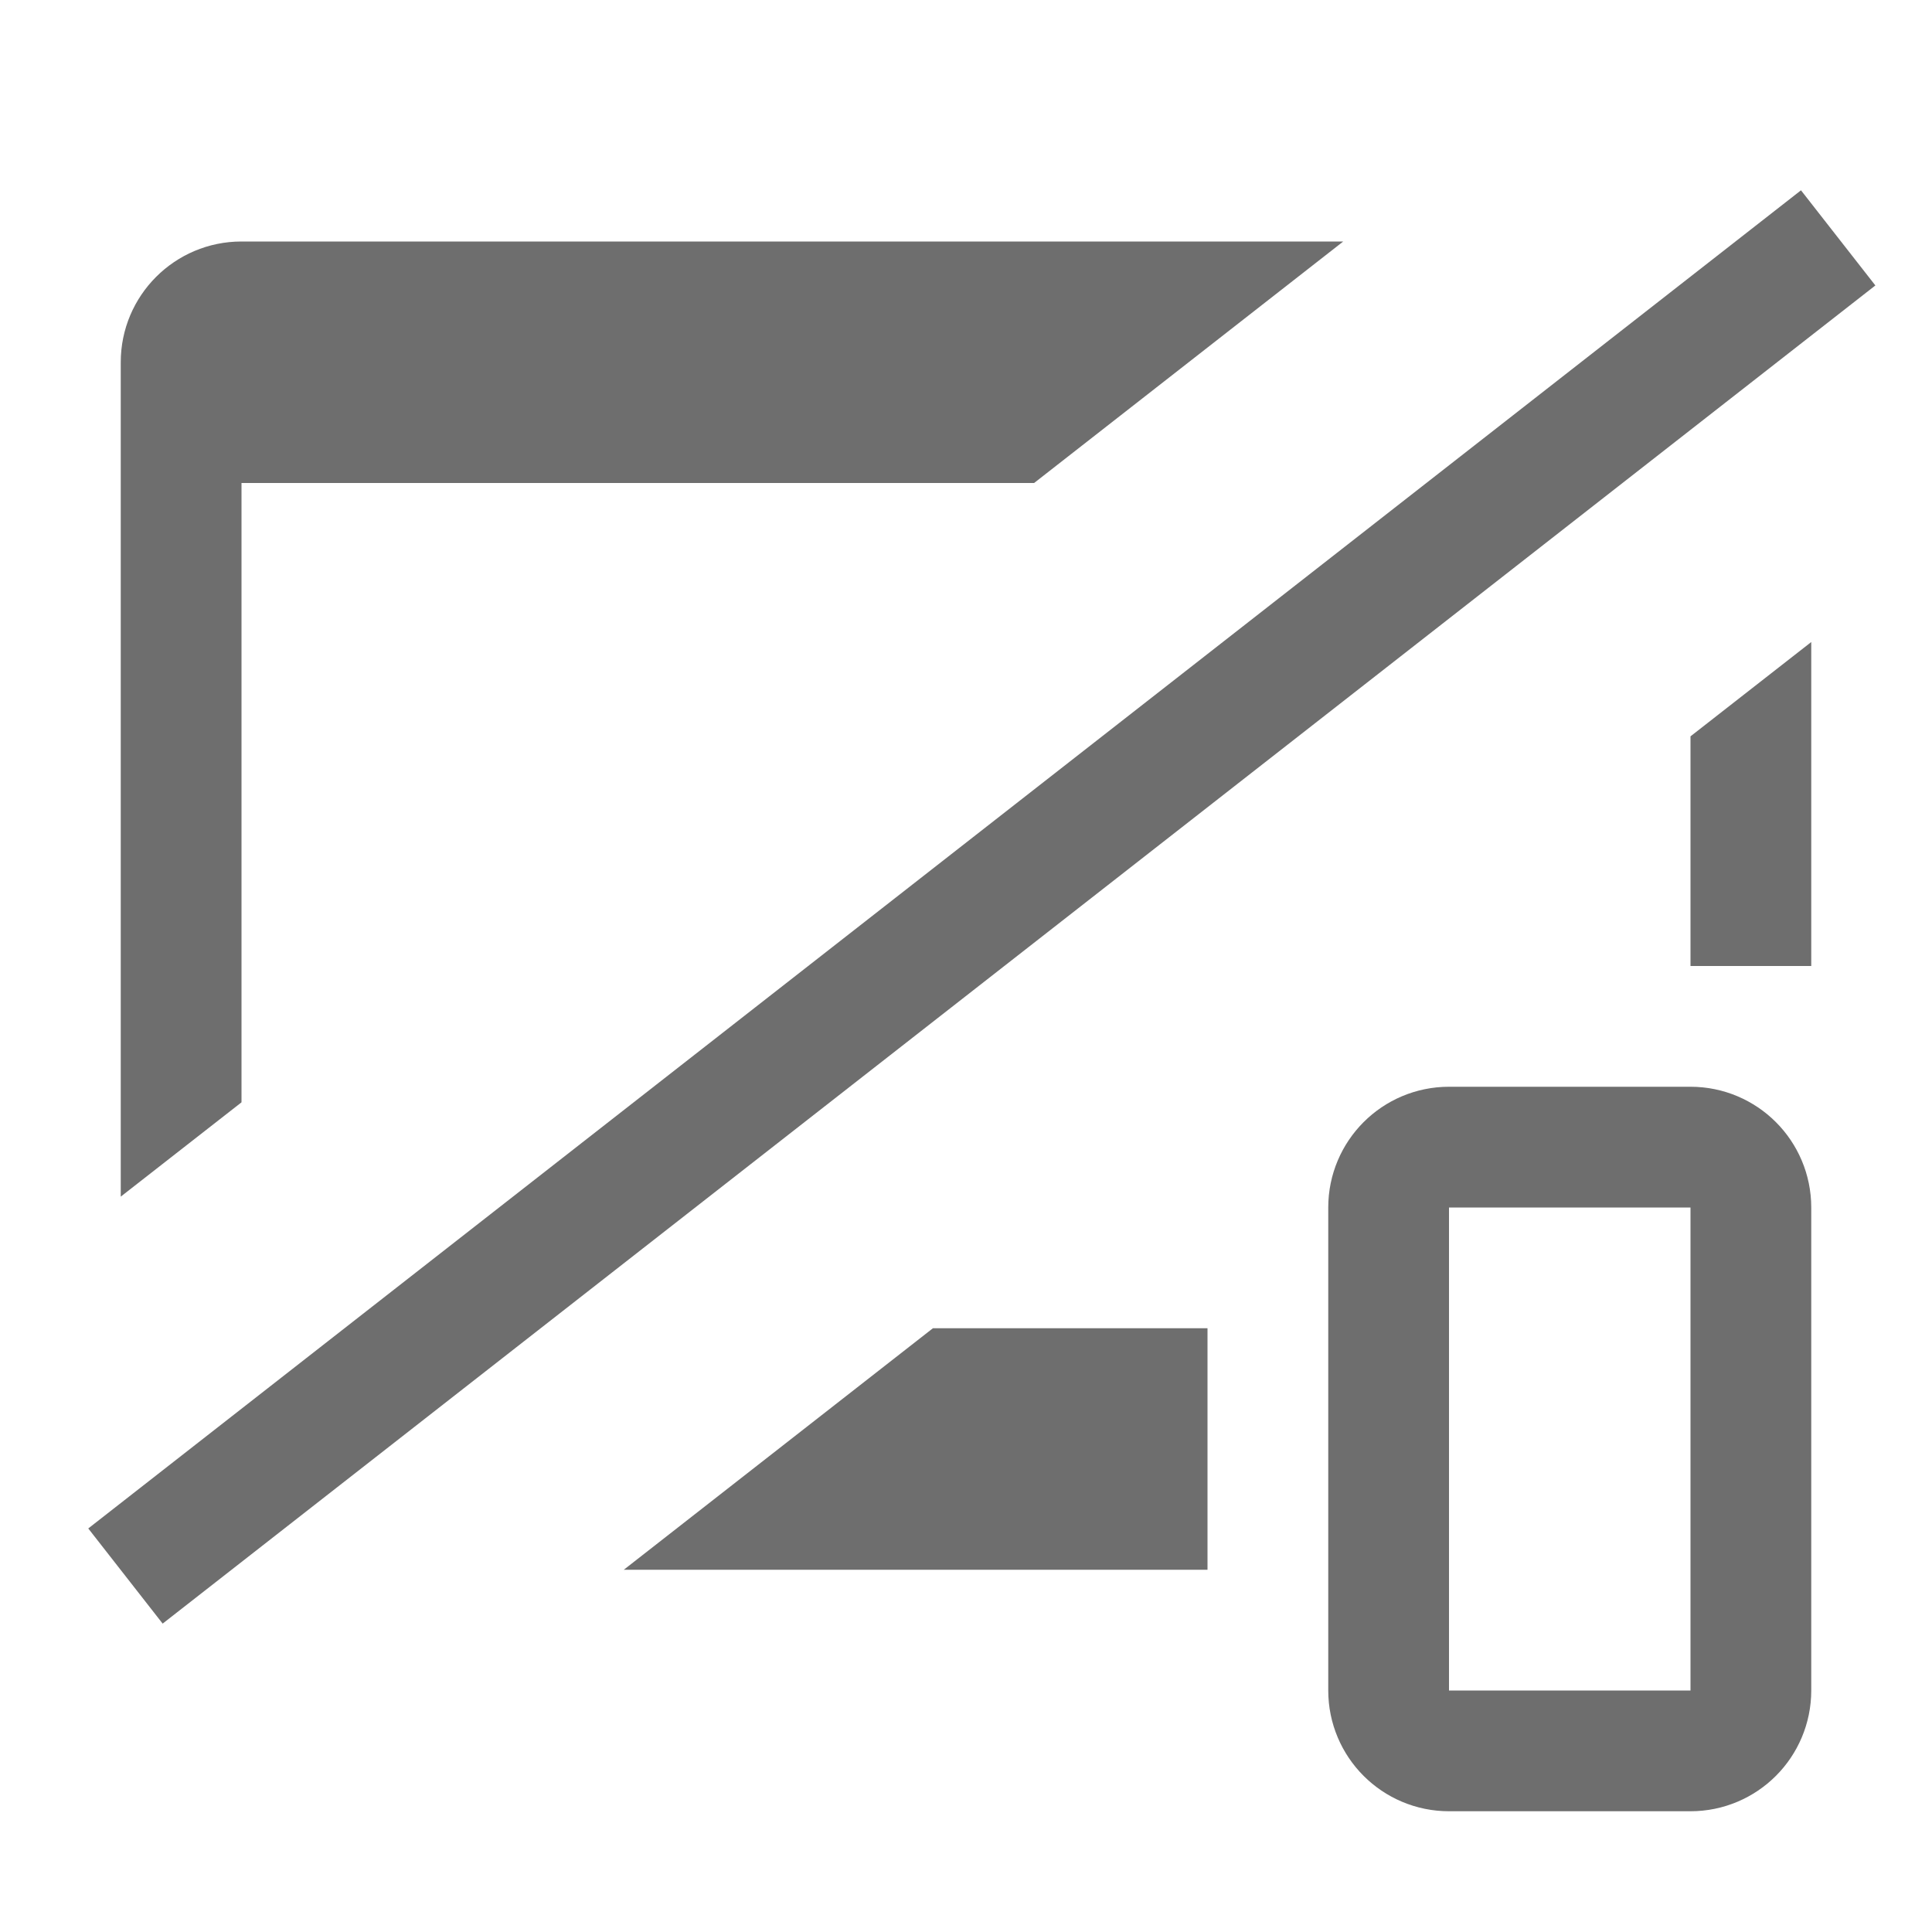
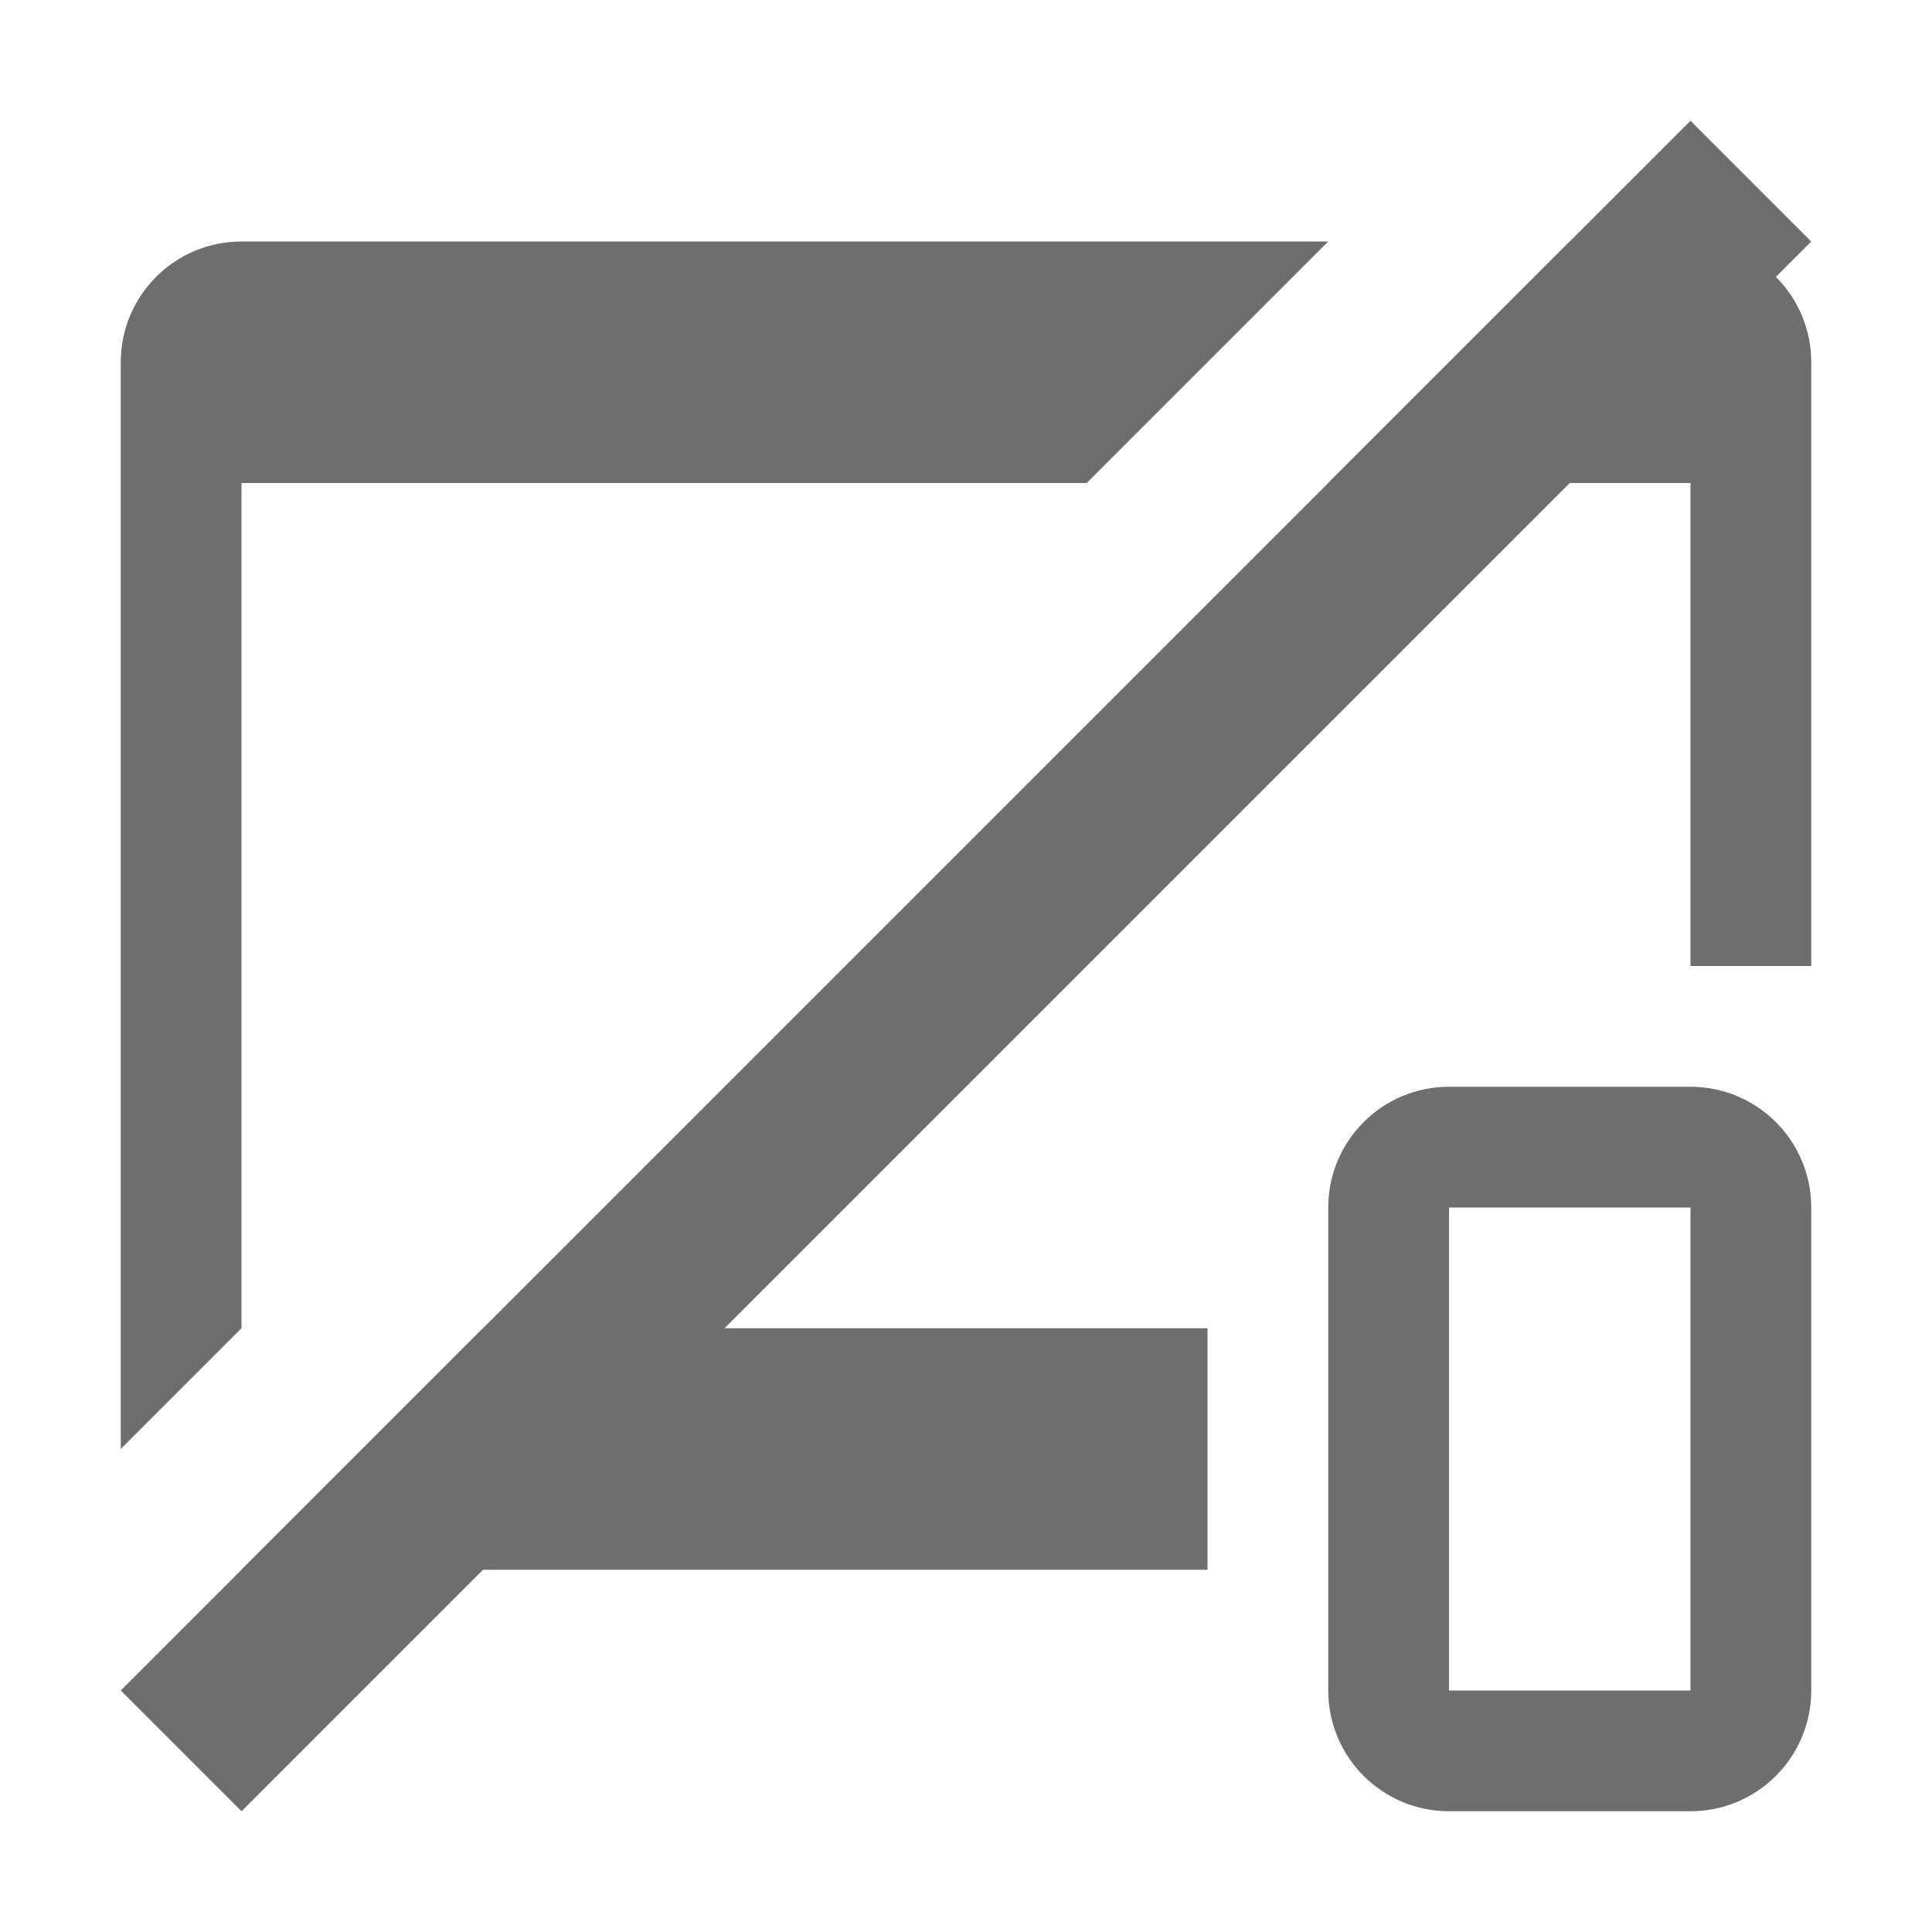
<svg xmlns="http://www.w3.org/2000/svg" width="16" height="16" viewBox="0 0 16 16" fill="none">
-   <path fill-rule="evenodd" clip-rule="evenodd" d="M10 13H5.166l2.56-2H10v2zm5-5V5.317l-1 .781V8h1zM2 4h6.564l2.56-2H2a1 1 0 0 0-1 1v6.91l1-.781V4z" fill="#6E6E6E" />
  <rect x="11.5" y="9.5" width="3" height="5" rx=".5" stroke="#6E6E6E" />
-   <path fill="#6E6E6E" d="M.731 12.658L14.915 1.576l.616.788L1.347 13.446z" />
+   <path fill-rule="evenodd" clip-rule="evenodd" d="M15 2l-1-1L1 14l1 1L15 2z" fill="#6E6E6E" />
+   <path fill-rule="evenodd" clip-rule="evenodd" d="M11 2H2a1 1 0 00-1 1v9l1-1V4h7l2-2zm0 2l2-2h1a1 1 0 011 1v5h-1V4h-3zm-7 7l-2 2h8v-2H4z" fill="#6E6E6E" />
</svg>
